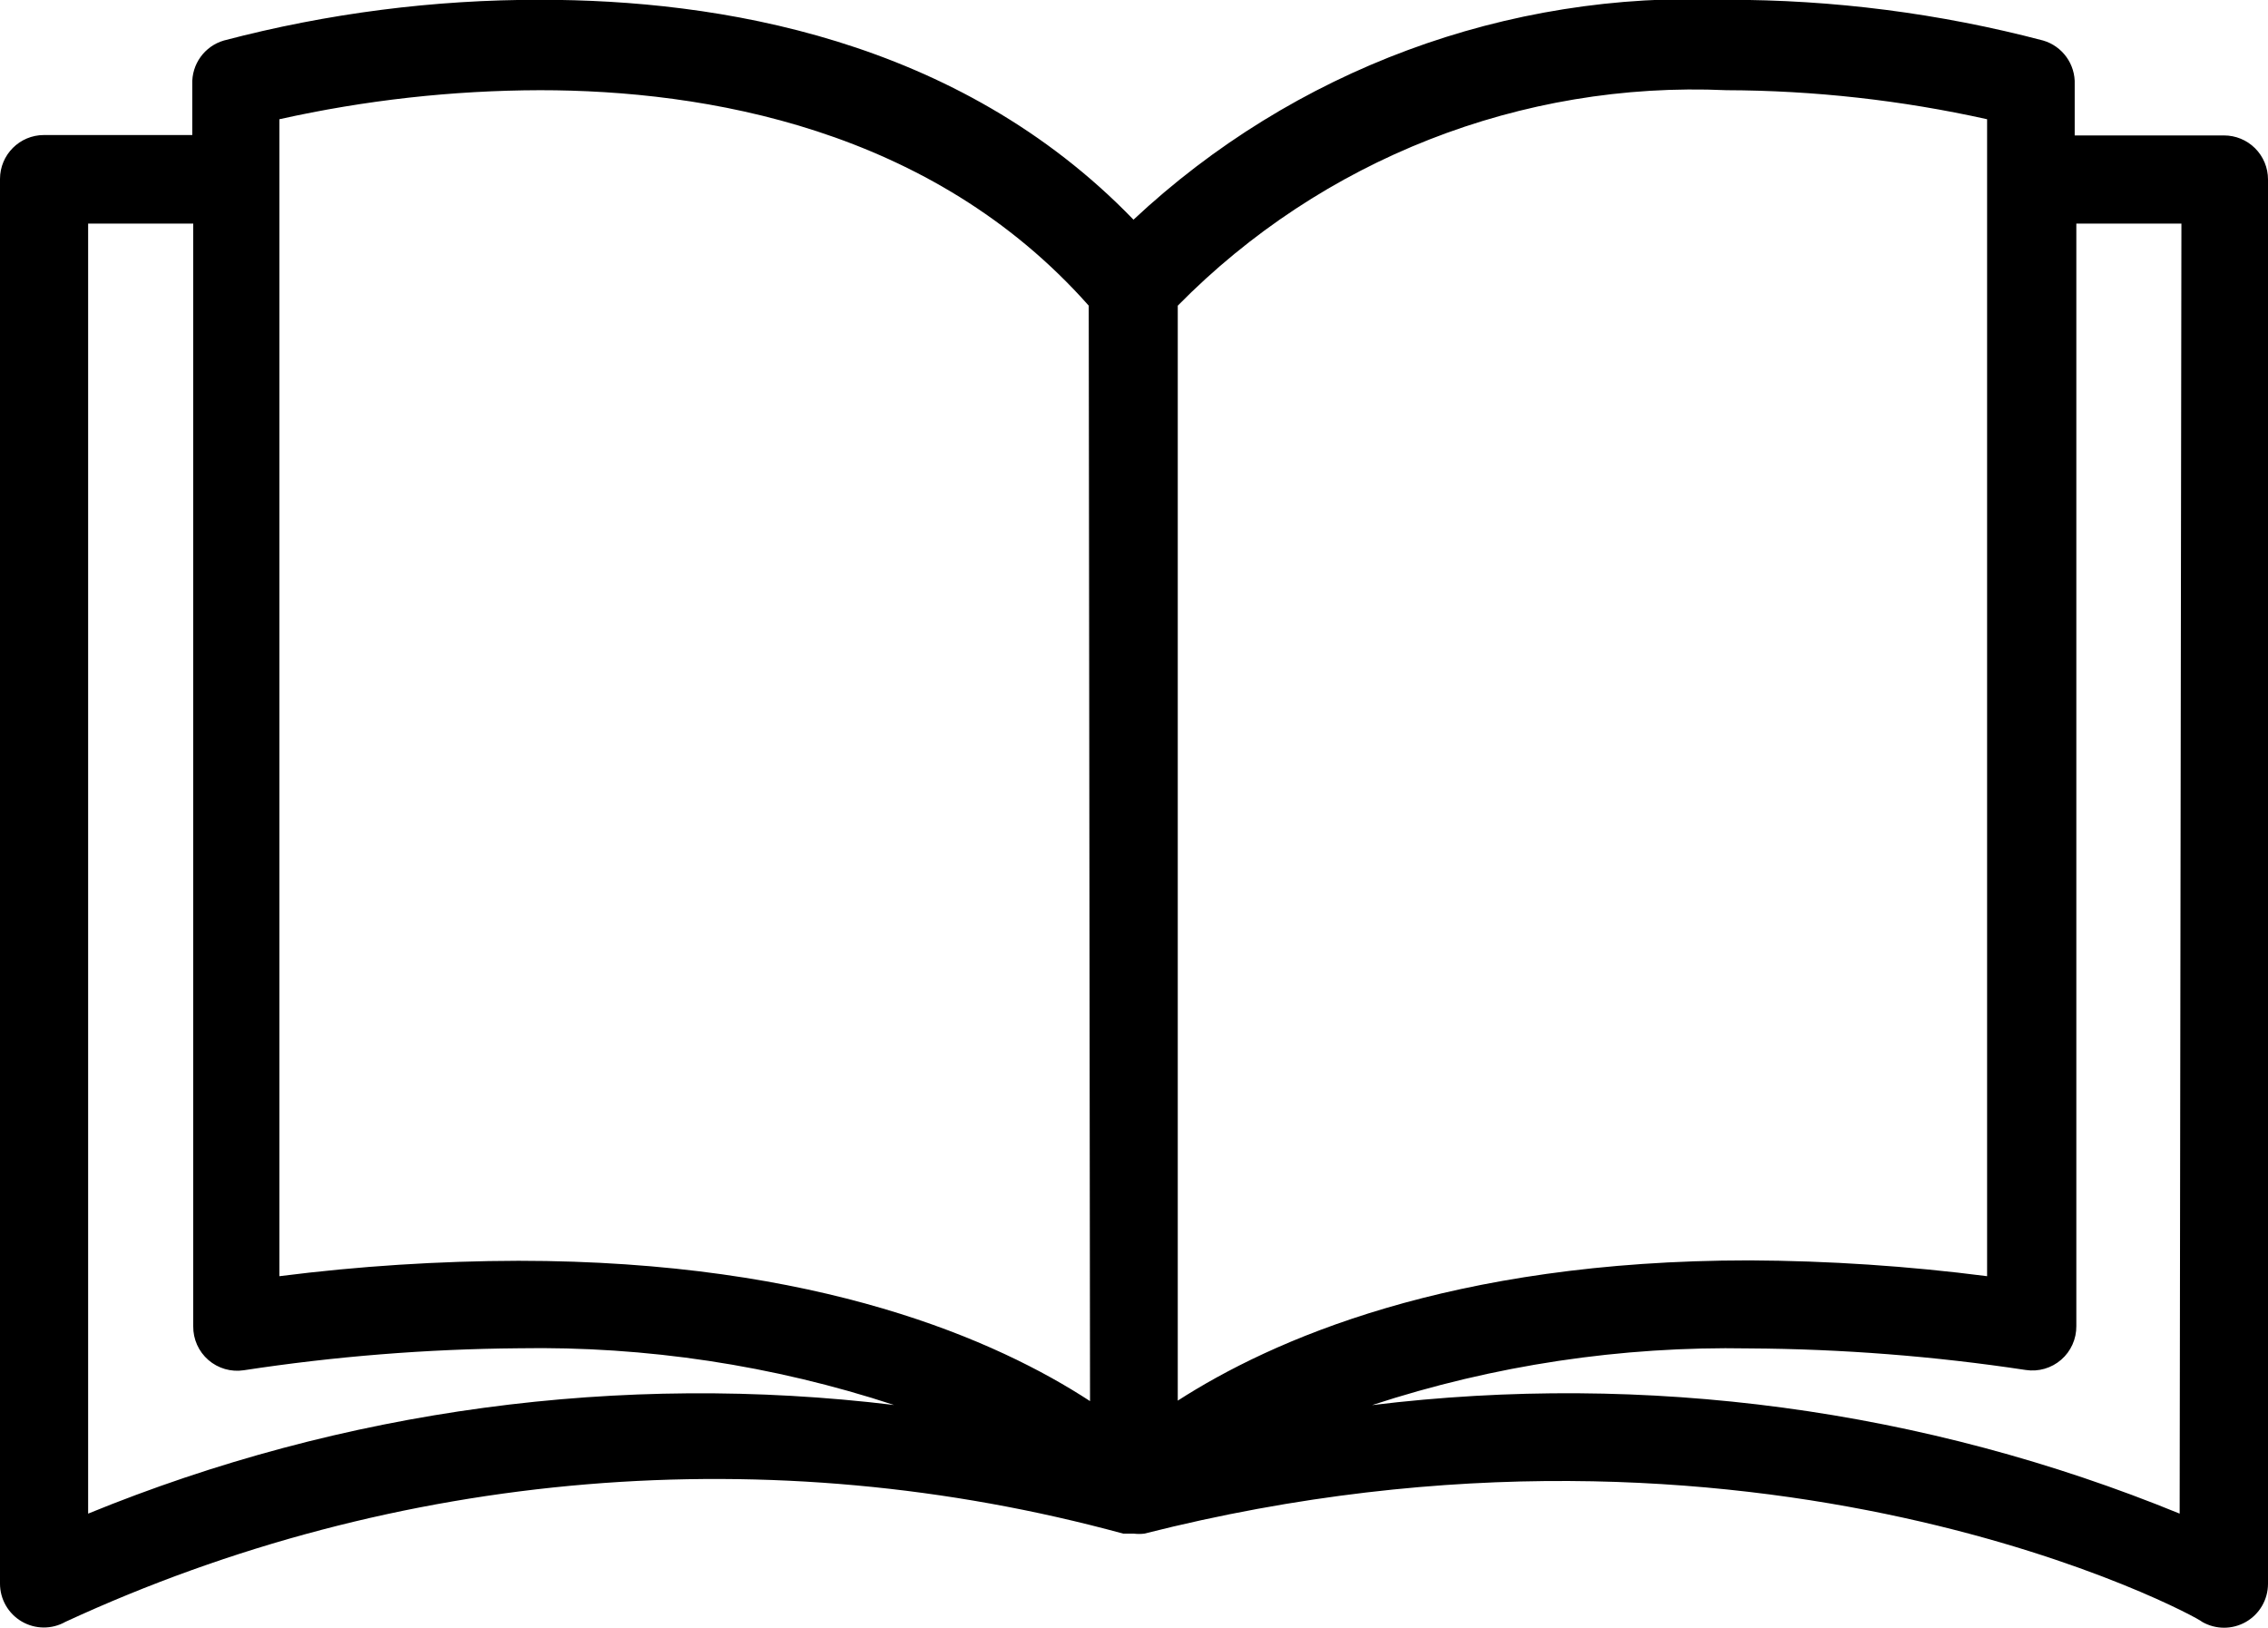
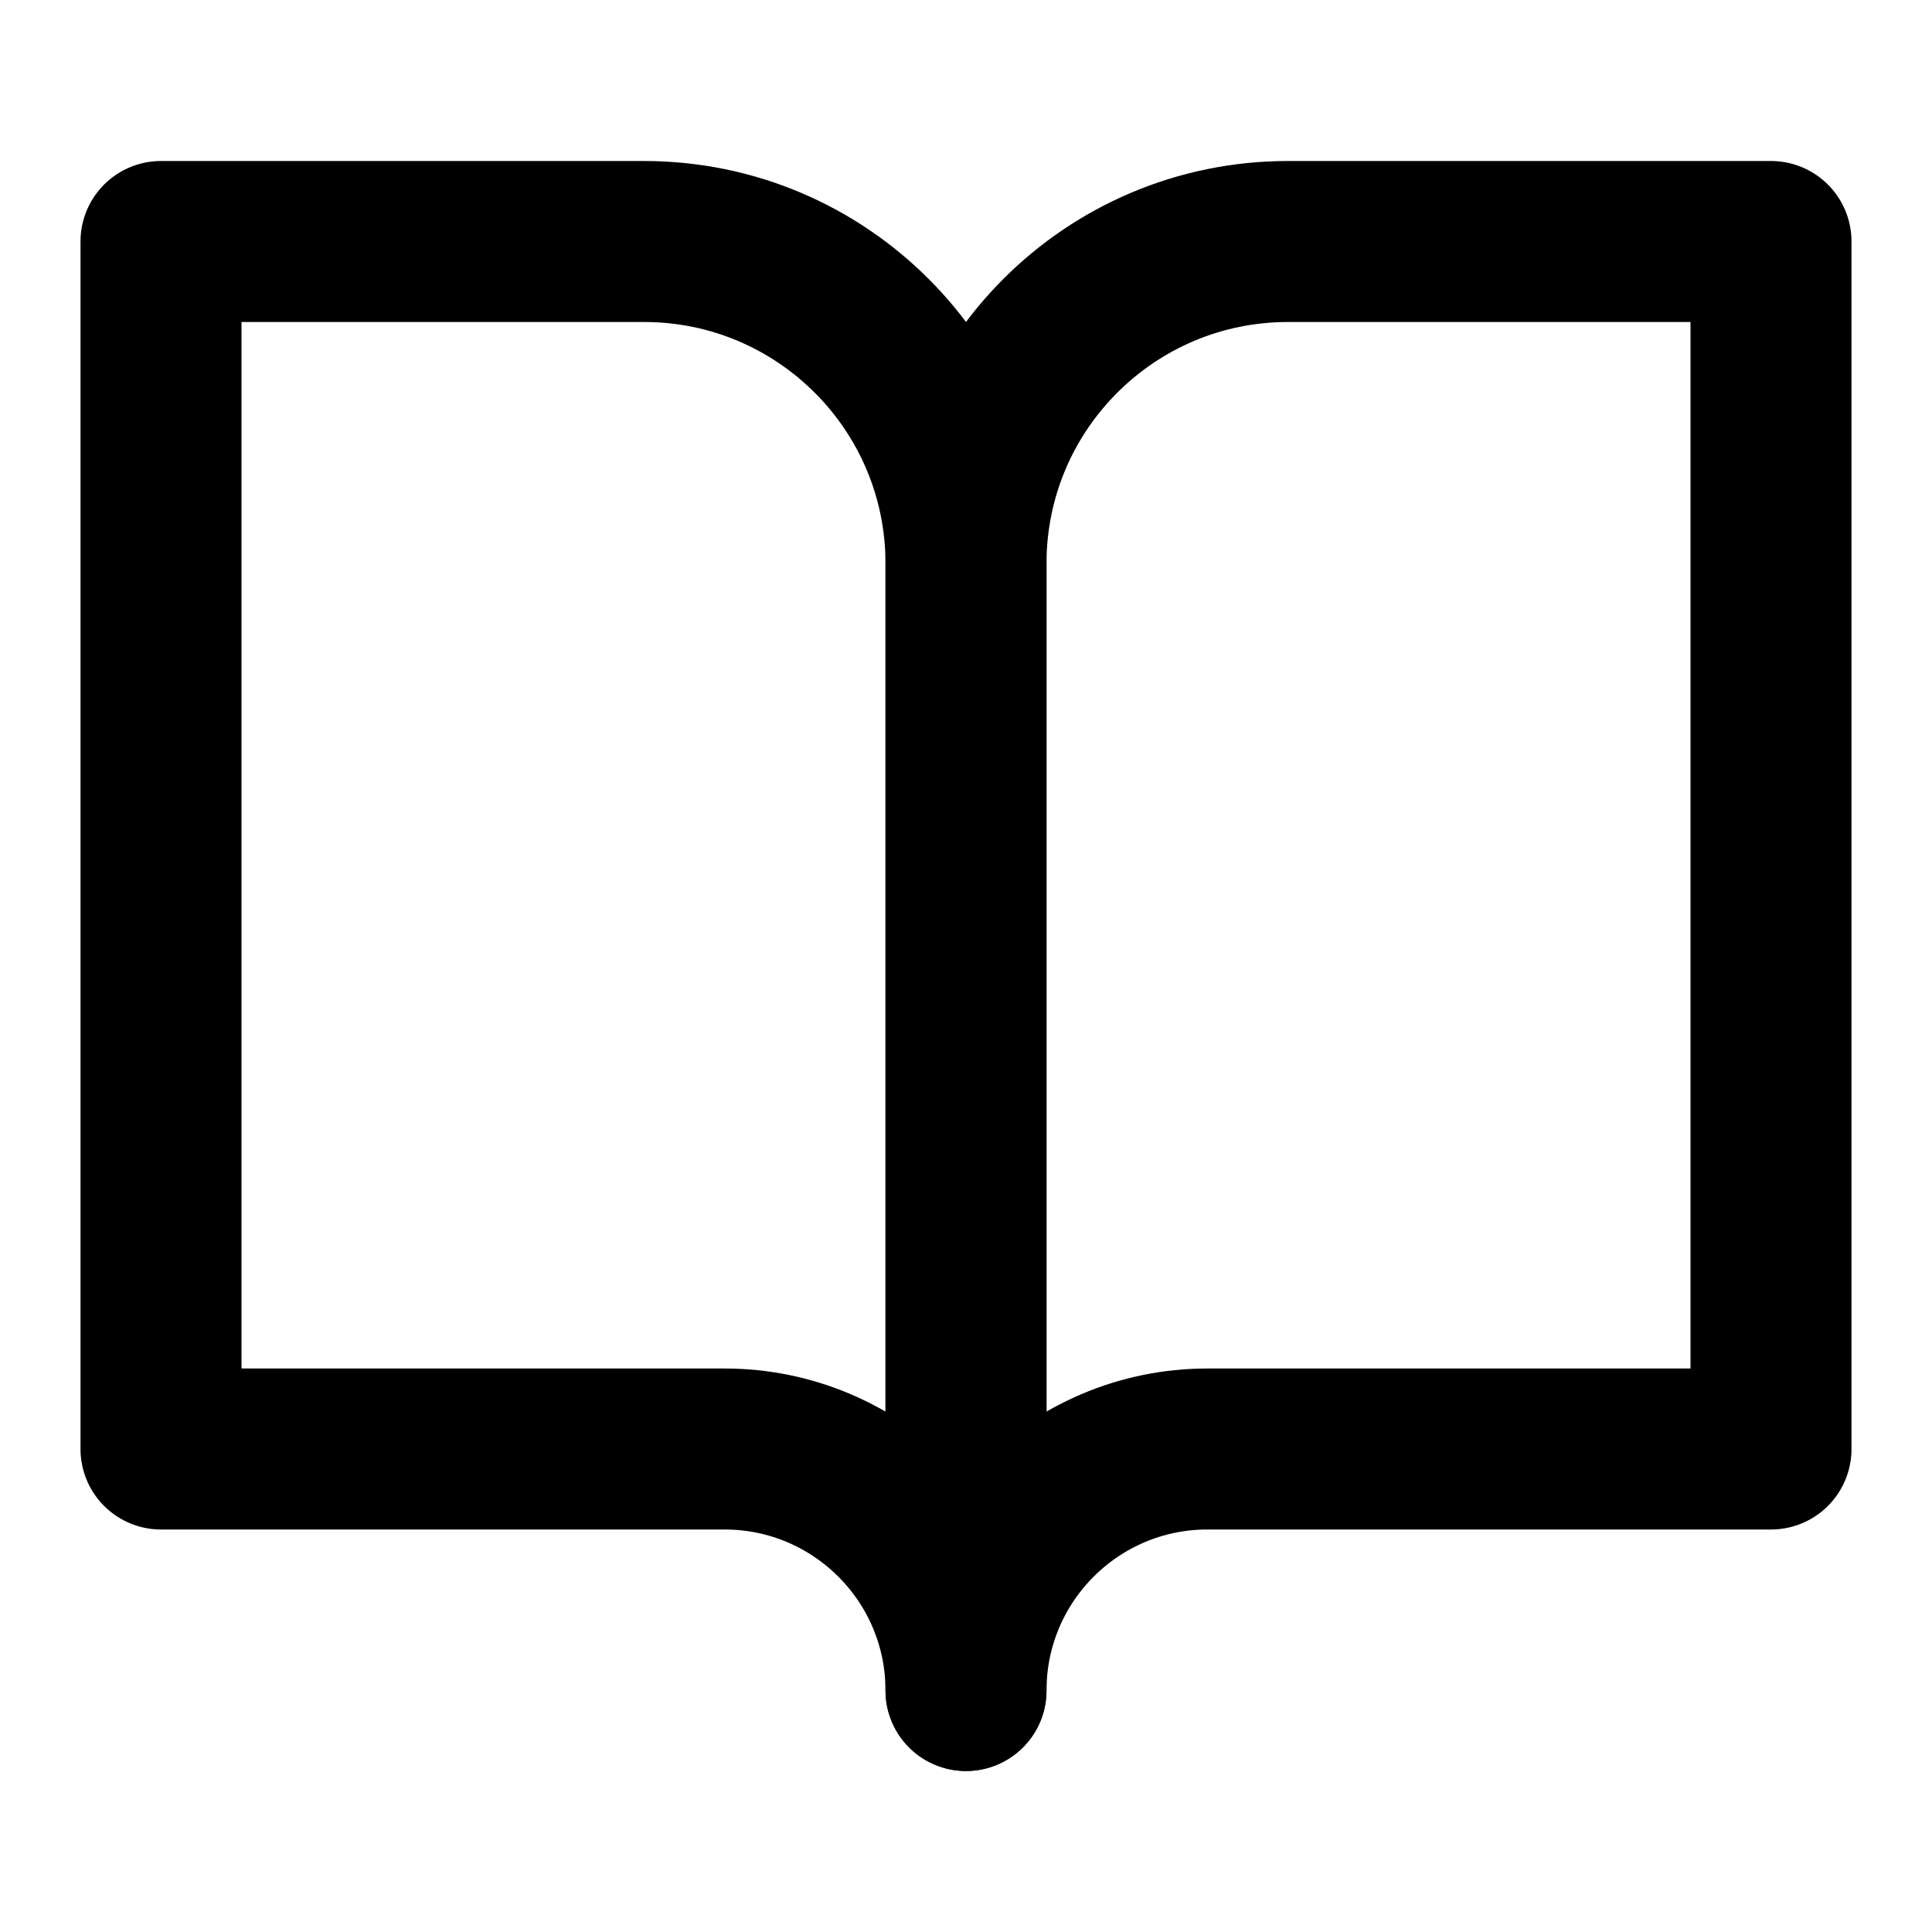
- <svg xmlns="http://www.w3.org/2000/svg" width="33.451" height="24" viewBox="0 0 33.451 24">
-   <g transform="translate(0 -58.303)">
-     <g transform="translate(0 58.303)">
-       <path d="M32.8,60.3H30.6v-.752a.648.648,0,0,0-.467-.648,18.264,18.264,0,0,0-4.675-.6,12.058,12.058,0,0,0-8.74,3.242c-2.594-2.684-6.153-3.242-8.74-3.242a18.264,18.264,0,0,0-4.675.6.648.648,0,0,0-.467.648v.746H.648A.648.648,0,0,0,0,60.942v20.71a.647.647,0,0,0,.966.564,22.861,22.861,0,0,1,15.6-1.3h.156a.649.649,0,0,0,.156,0c9.078-2.3,15.562,1.238,15.6,1.3a.648.648,0,0,0,.973-.558V60.949A.648.648,0,0,0,32.8,60.3ZM1.3,80.621V61.6h1.55V77.859a.648.648,0,0,0,.746.648,28.375,28.375,0,0,1,4.053-.324,16.819,16.819,0,0,1,5.537.836A23.837,23.837,0,0,0,1.3,80.621Zm6.348-3.728a28.529,28.529,0,0,0-3.527.227V60.061a17.883,17.883,0,0,1,3.845-.428c2.425,0,5.771.558,8.092,3.177l.019,16.152C14.725,78.08,12.093,76.893,7.645,76.893ZM17.371,62.81a10.683,10.683,0,0,1,8.092-3.177,17.962,17.962,0,0,1,3.845.428V77.12a28.522,28.522,0,0,0-3.508-.233c-4.422,0-7.061,1.187-8.429,2.068ZM32.148,80.621a23.842,23.842,0,0,0-11.911-1.6,16.859,16.859,0,0,1,5.563-.836,28.367,28.367,0,0,1,4.078.318.648.648,0,0,0,.746-.648V61.6h1.55Z" transform="translate(0 -58.303)" />
-     </g>
-   </g>
+ <svg xmlns="http://www.w3.org/2000/svg" width="24" height="24" viewBox="0 0 24 24" fill="none" stroke="currentColor" stroke-width="2" stroke-linecap="round" stroke-linejoin="round" class="feather feather-book-open">
+   <path d="M2 3h6a4 4 0 0 1 4 4v14a3 3 0 0 0-3-3H2z" />
+   <path d="M22 3h-6a4 4 0 0 0-4 4v14a3 3 0 0 1 3-3h7z" />
</svg>
